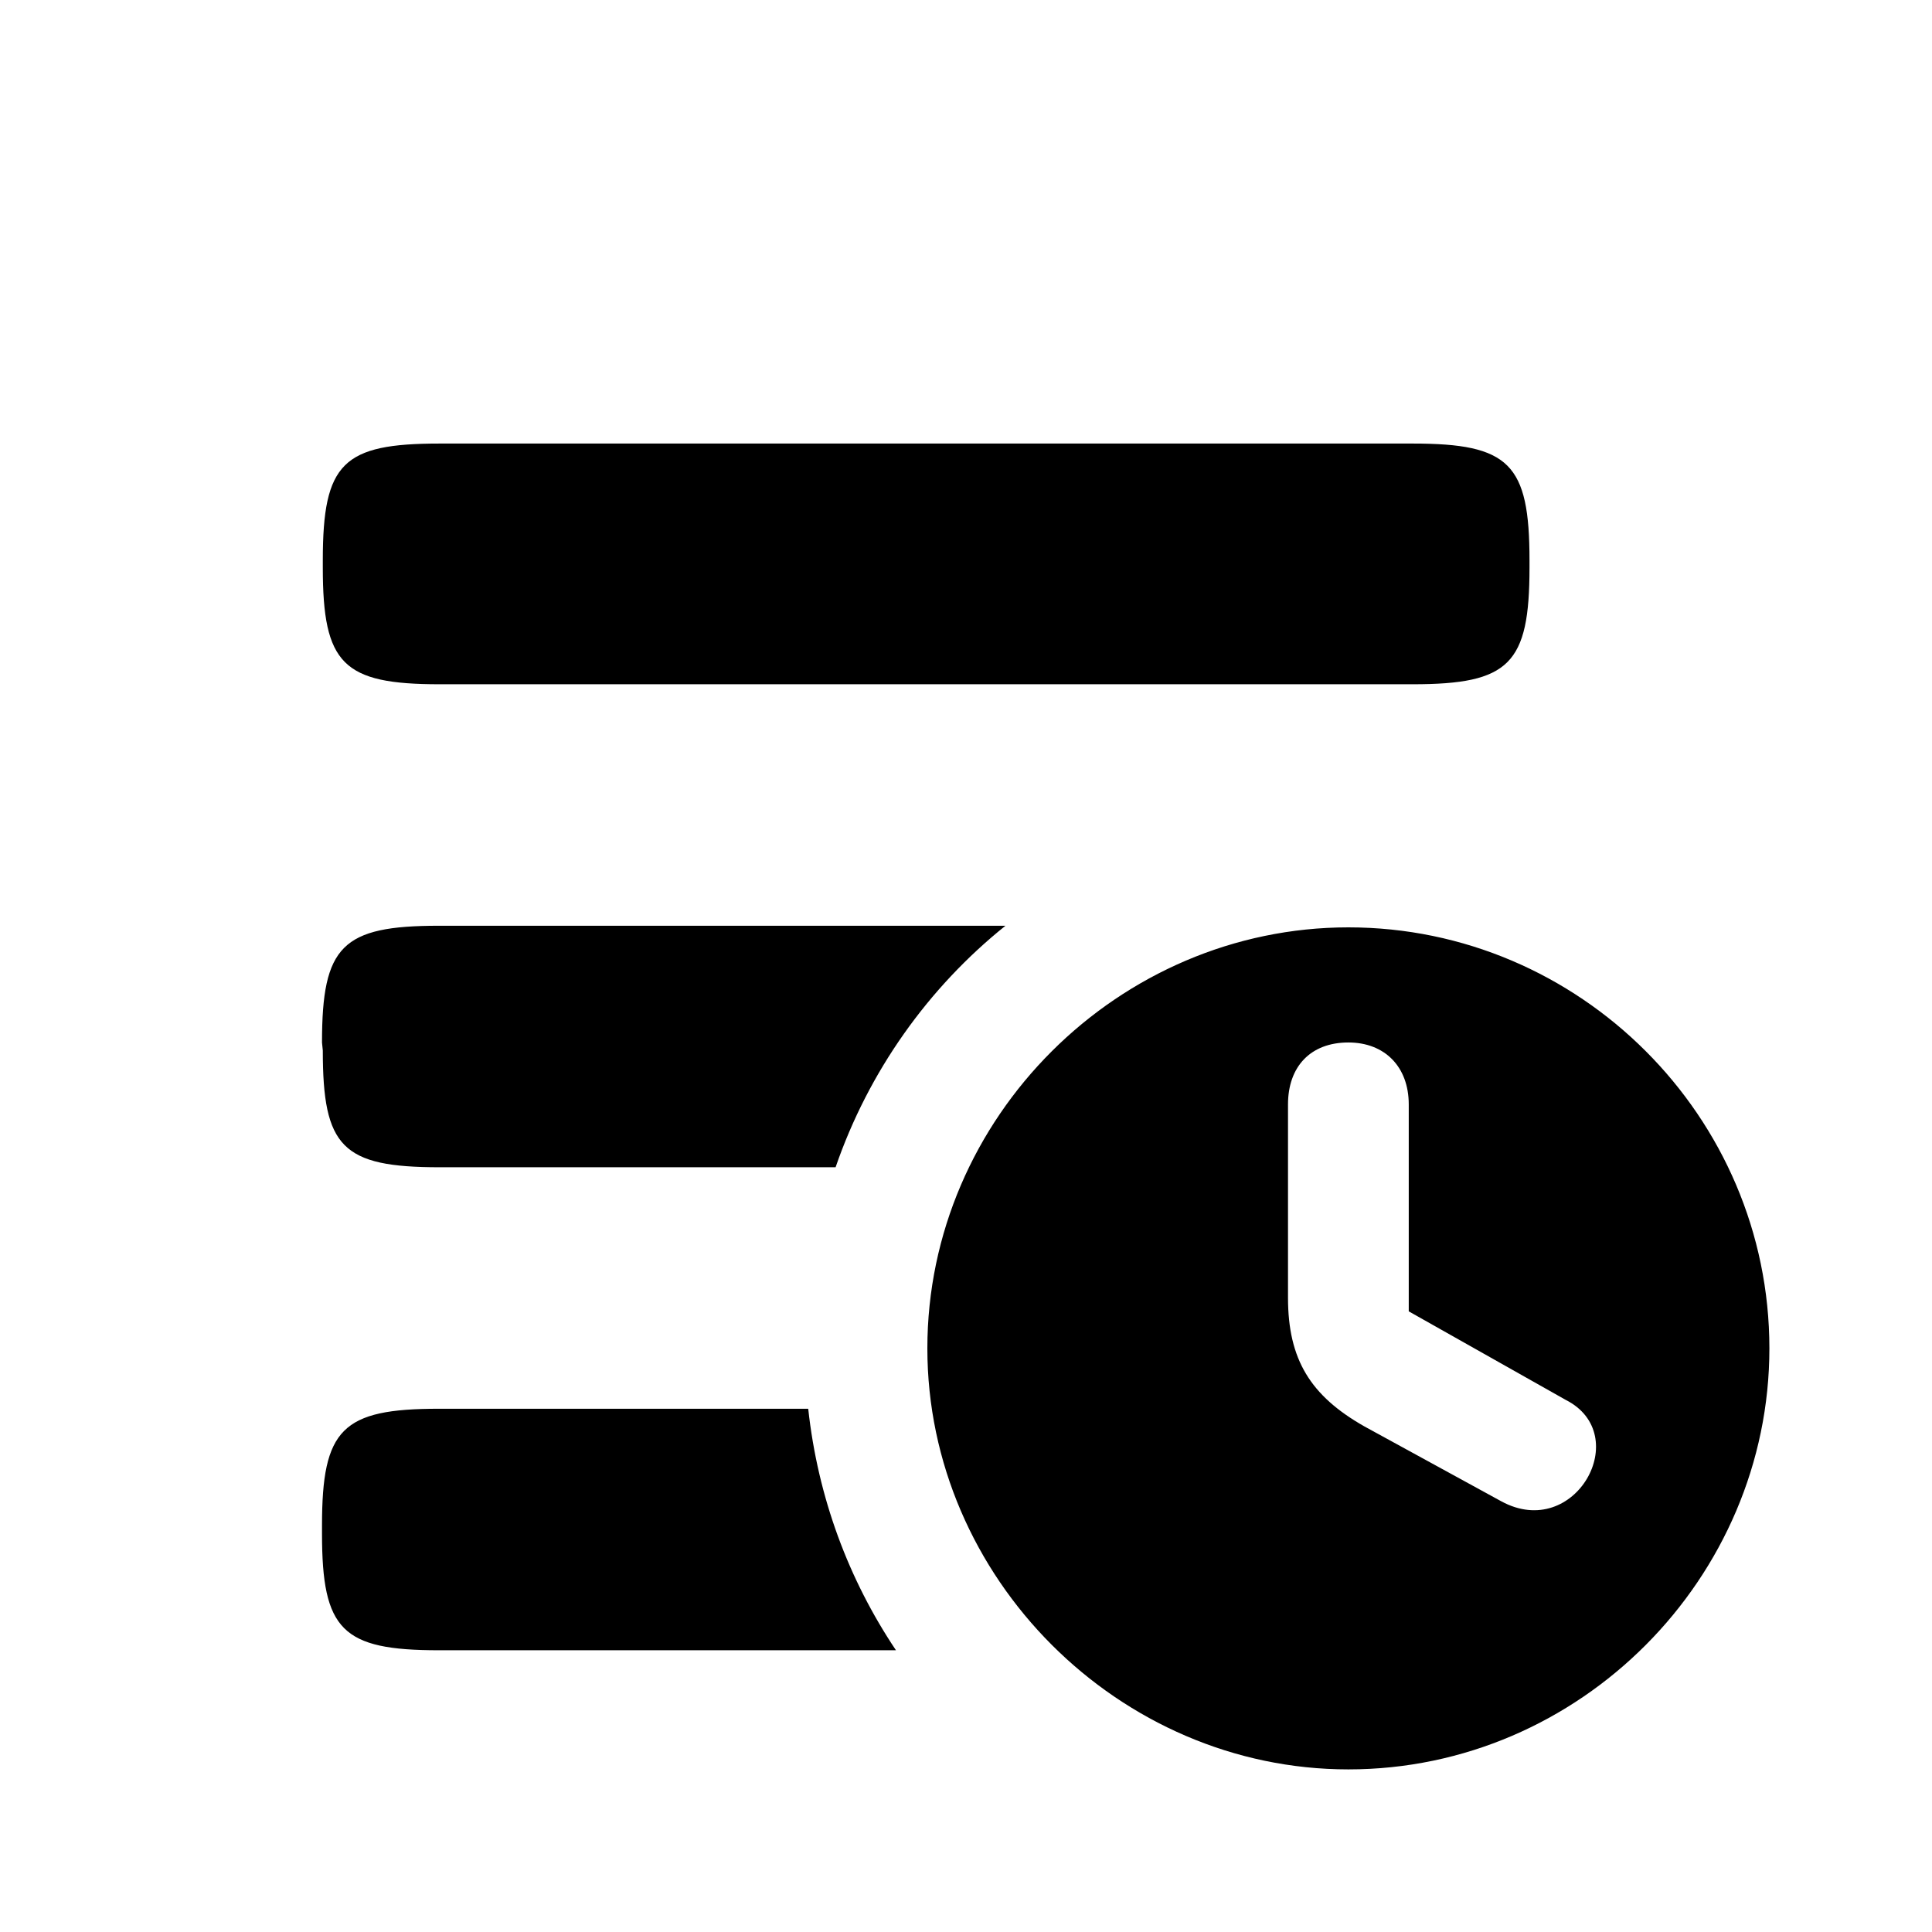
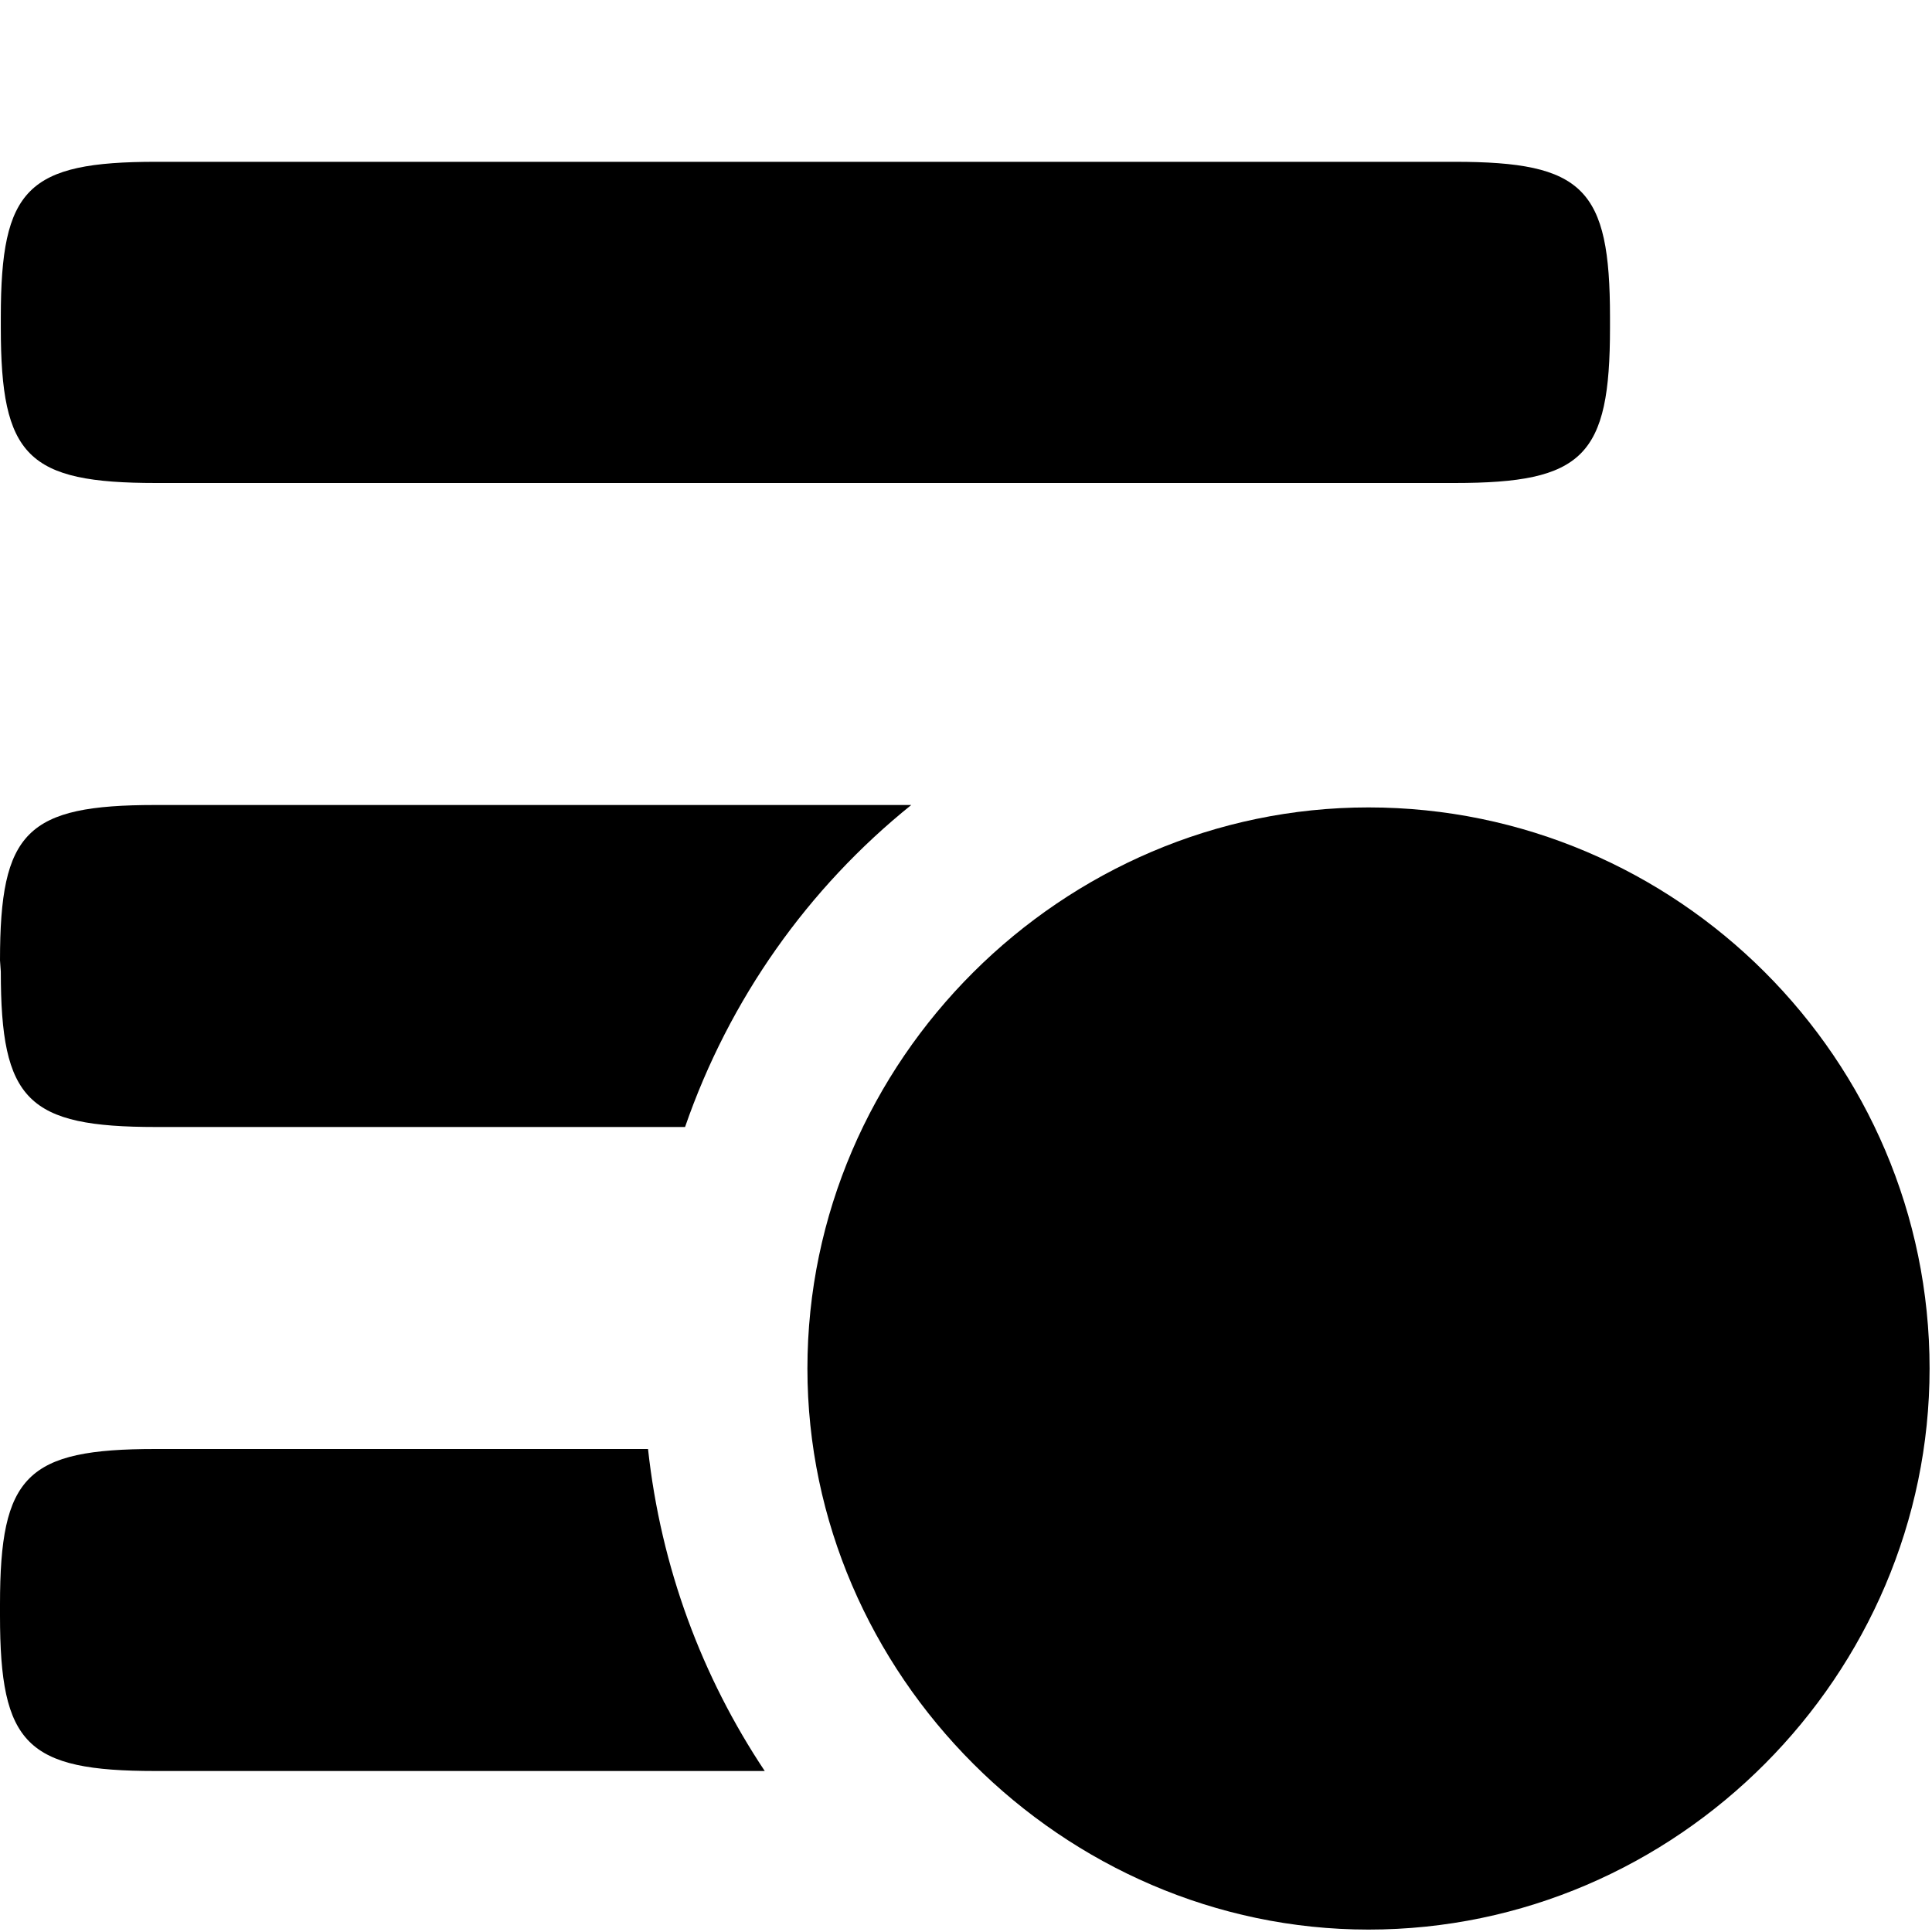
- <svg xmlns="http://www.w3.org/2000/svg" viewBox="0 0 24 24" fill="currentColor">
-   <path d="M5.46,8.5C4.26,8.5,4.01,8.25,4.01,7.05L4.01,6.96C4.01,5.75,4.26,5.51,5.46,5.51L17.55,5.51C18.75,5.51,19,5.76,19,6.96L19,7.05C19,8.25,18.75,8.5,17.55,8.5ZM4,12.95C4,11.75,4.25,11.5,5.45,11.5L12.49,11.5C11.53,12.27,10.79,13.31,10.38,14.5L5.46,14.5C4.25,14.5,4.01,14.25,4.01,13.05ZM4,18.95C4,17.75,4.25,17.5,5.45,17.5L10.04,17.5C10.16,18.6,10.54,19.62,11.13,20.5L5.45,20.5C4.25,20.5,4,20.25,4,19.05ZM11.52,16.75C11.52,13.88,13.9,11.52,16.75,11.52C19.62,11.52,21.98,13.87,21.98,16.75C21.98,19.6,19.63,21.98,16.75,21.98C13.9,21.98,11.52,19.6,11.52,16.75ZM18.65,18.65C19.57,19.15,20.3,17.82,19.45,17.39L17.5,16.29L17.5,13.72C17.5,13.25,17.2,12.95,16.75,12.95C16.28,12.95,16,13.25,16,13.72L16,16.12C16,16.89,16.28,17.34,16.95,17.72Z" />
+ <svg xmlns="http://www.w3.org/2000/svg" viewBox="0 0 24 24">
+   <path d="M1.94,6C0.34,6,0.01,5.67,0.01,4.07L0.01,3.94C0.01,2.34,0.34,2.01,1.94,2.01L18.07,2.01C19.67,2.01,20,2.34,20,3.94L20,4.07C20,5.67,19.67,6,18.07,6Z" fill="currentColor" />
+   <path d="M0,11.93C0,10.33,0.33,10,1.93,10L11.32,10C10.04,11.03,9.06,12.41,8.51,14L1.94,14C0.34,14,0.01,13.67,0.01,12.07Z" fill="currentColor" />
+   <path d="M0,19.93C0,18.33,0.33,18,1.93,18L8.05,18C8.21,19.47,8.72,20.83,9.5,22L1.93,22C0.33,22,0,21.67,0,20.07Z" fill="currentColor" />
+   <path d="M10.03,17C10.03,13.17,13.2,10.03,17,10.03C20.83,10.03,23.97,13.16,23.97,17C23.97,20.8,20.84,23.97,17,23.97C13.2,23.97,10.03,20.8,10.03,17Z" fill="currentColor" />
+   <path d="M19.53,19.53C20.76,20.2,21.73,18.43,20.6,17.86L18,16.39L18,12.96C18,12.33,17.6,11.93,17,11.93C16.37,11.93,16,12.33,16,12.96L16,16.16C16,17.19,16.37,17.79,17.27,18.29Z" fill="currentColor" />
</svg>
